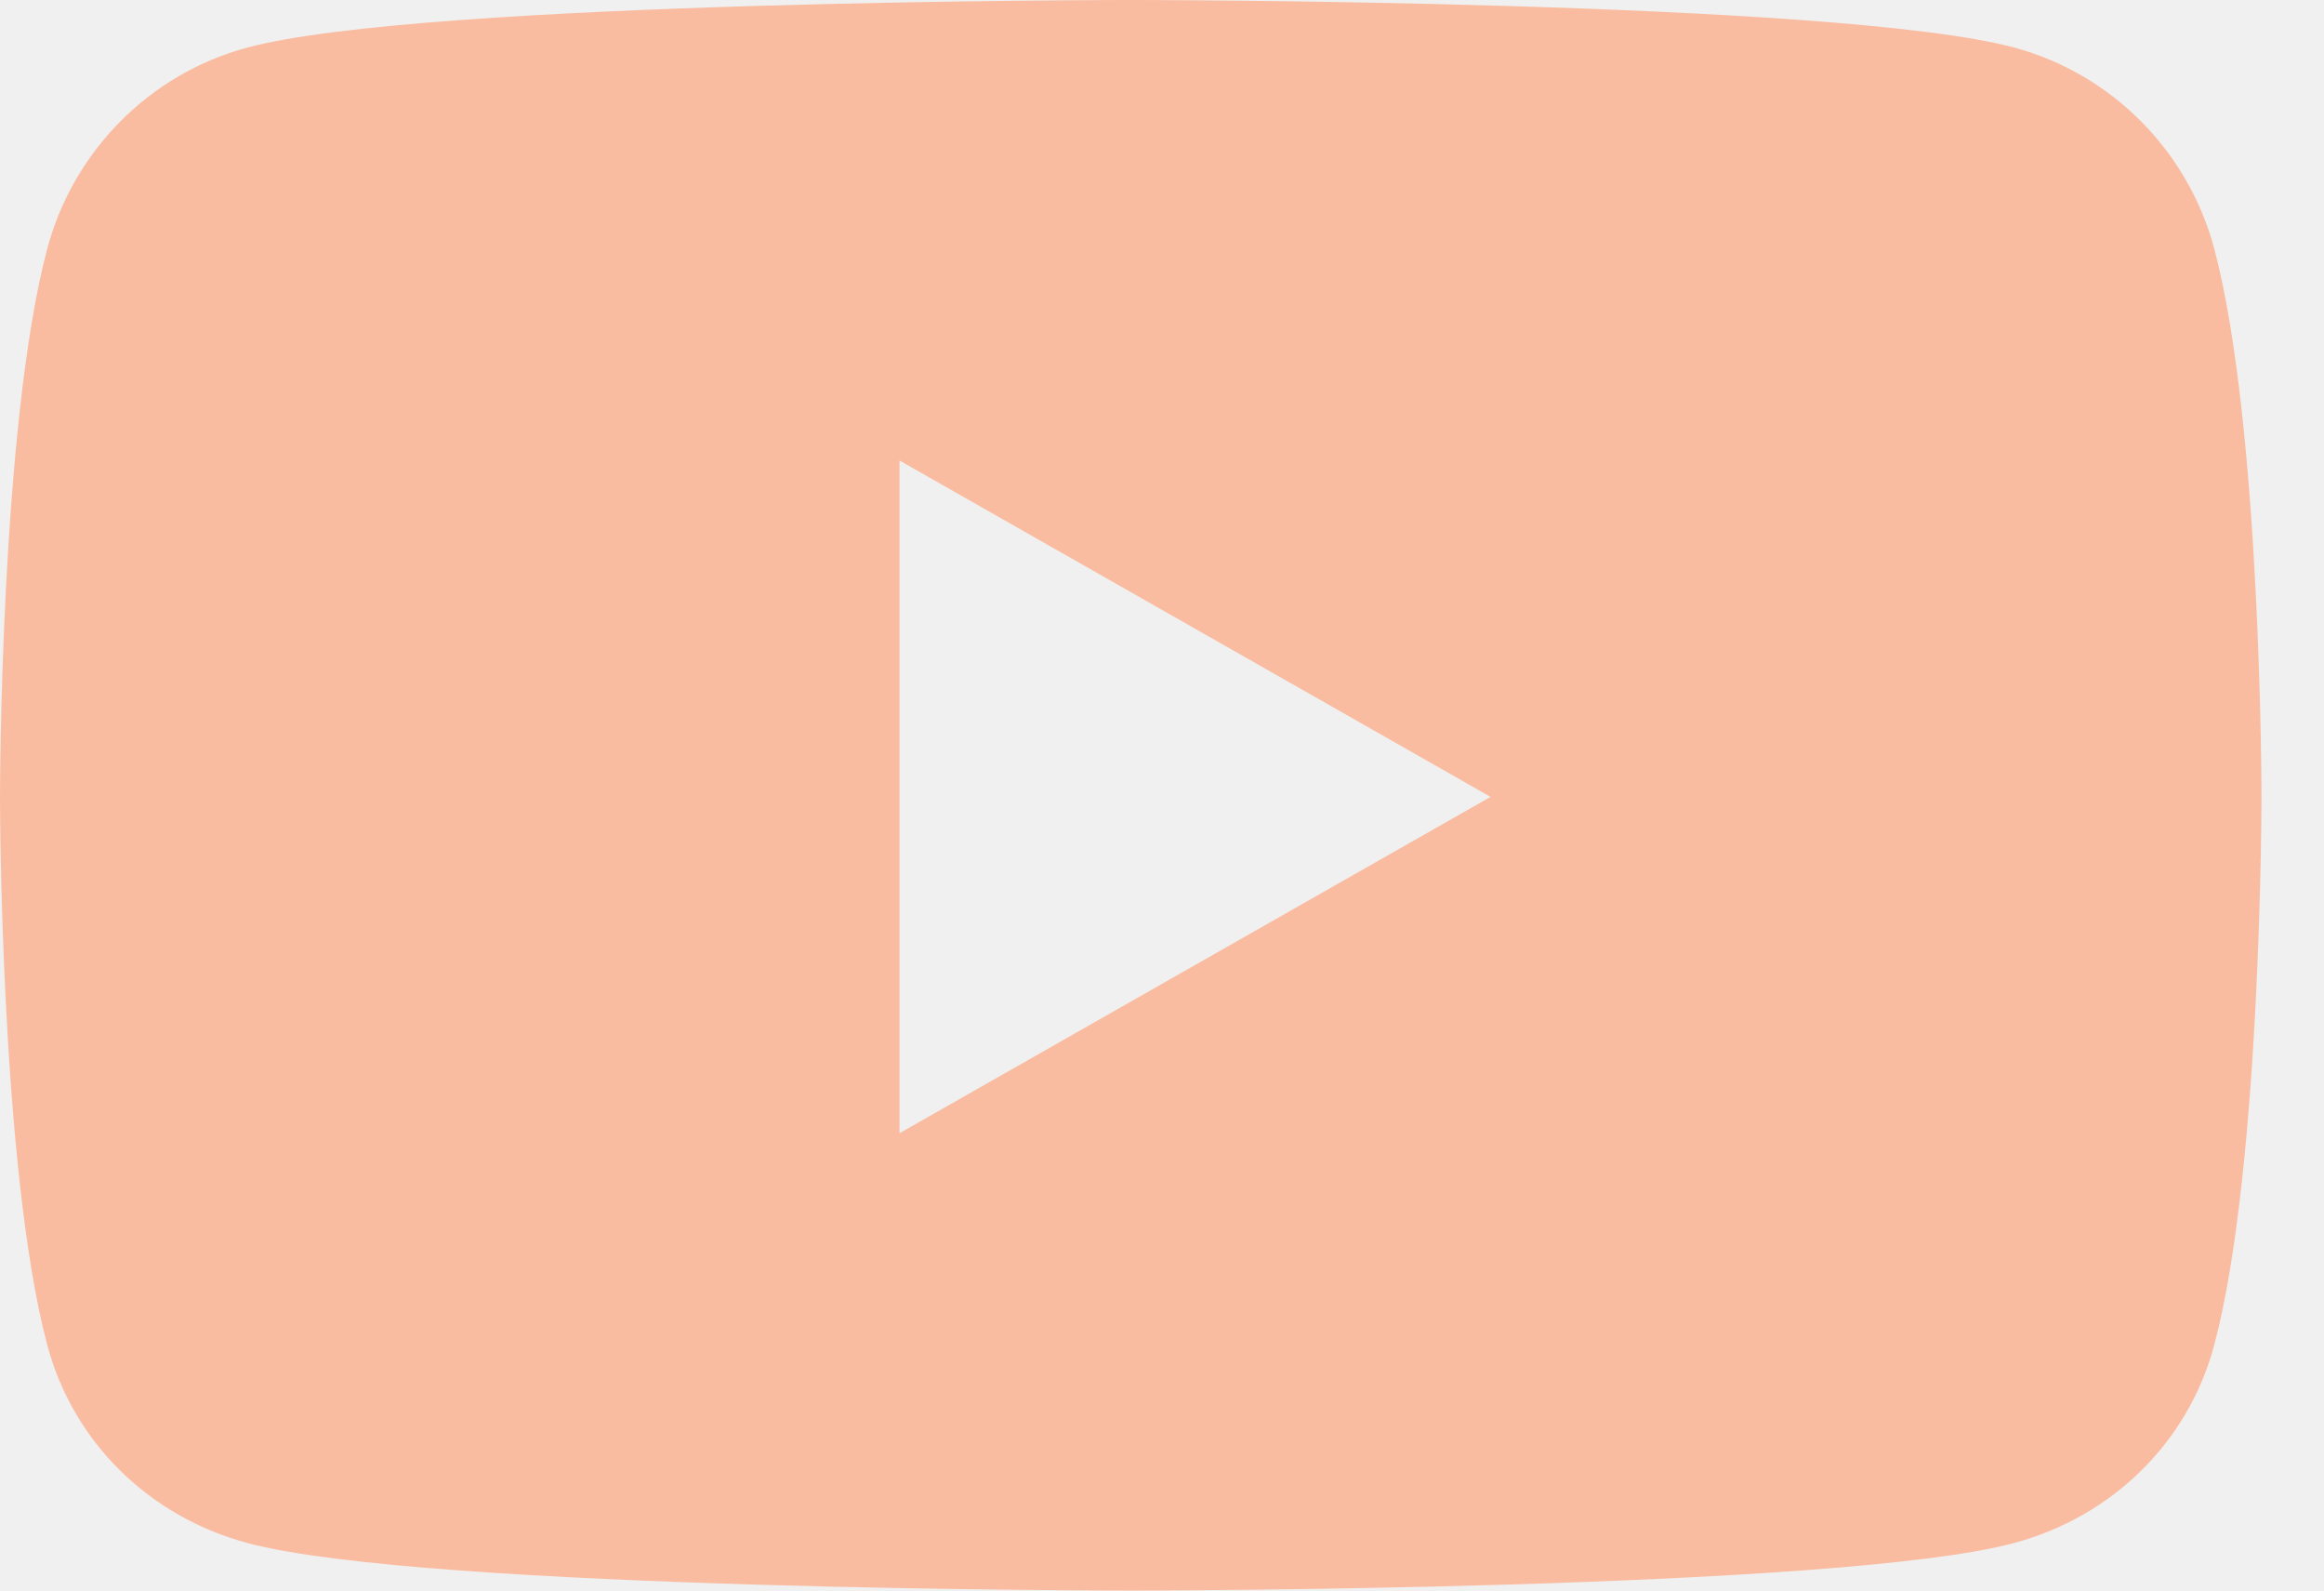
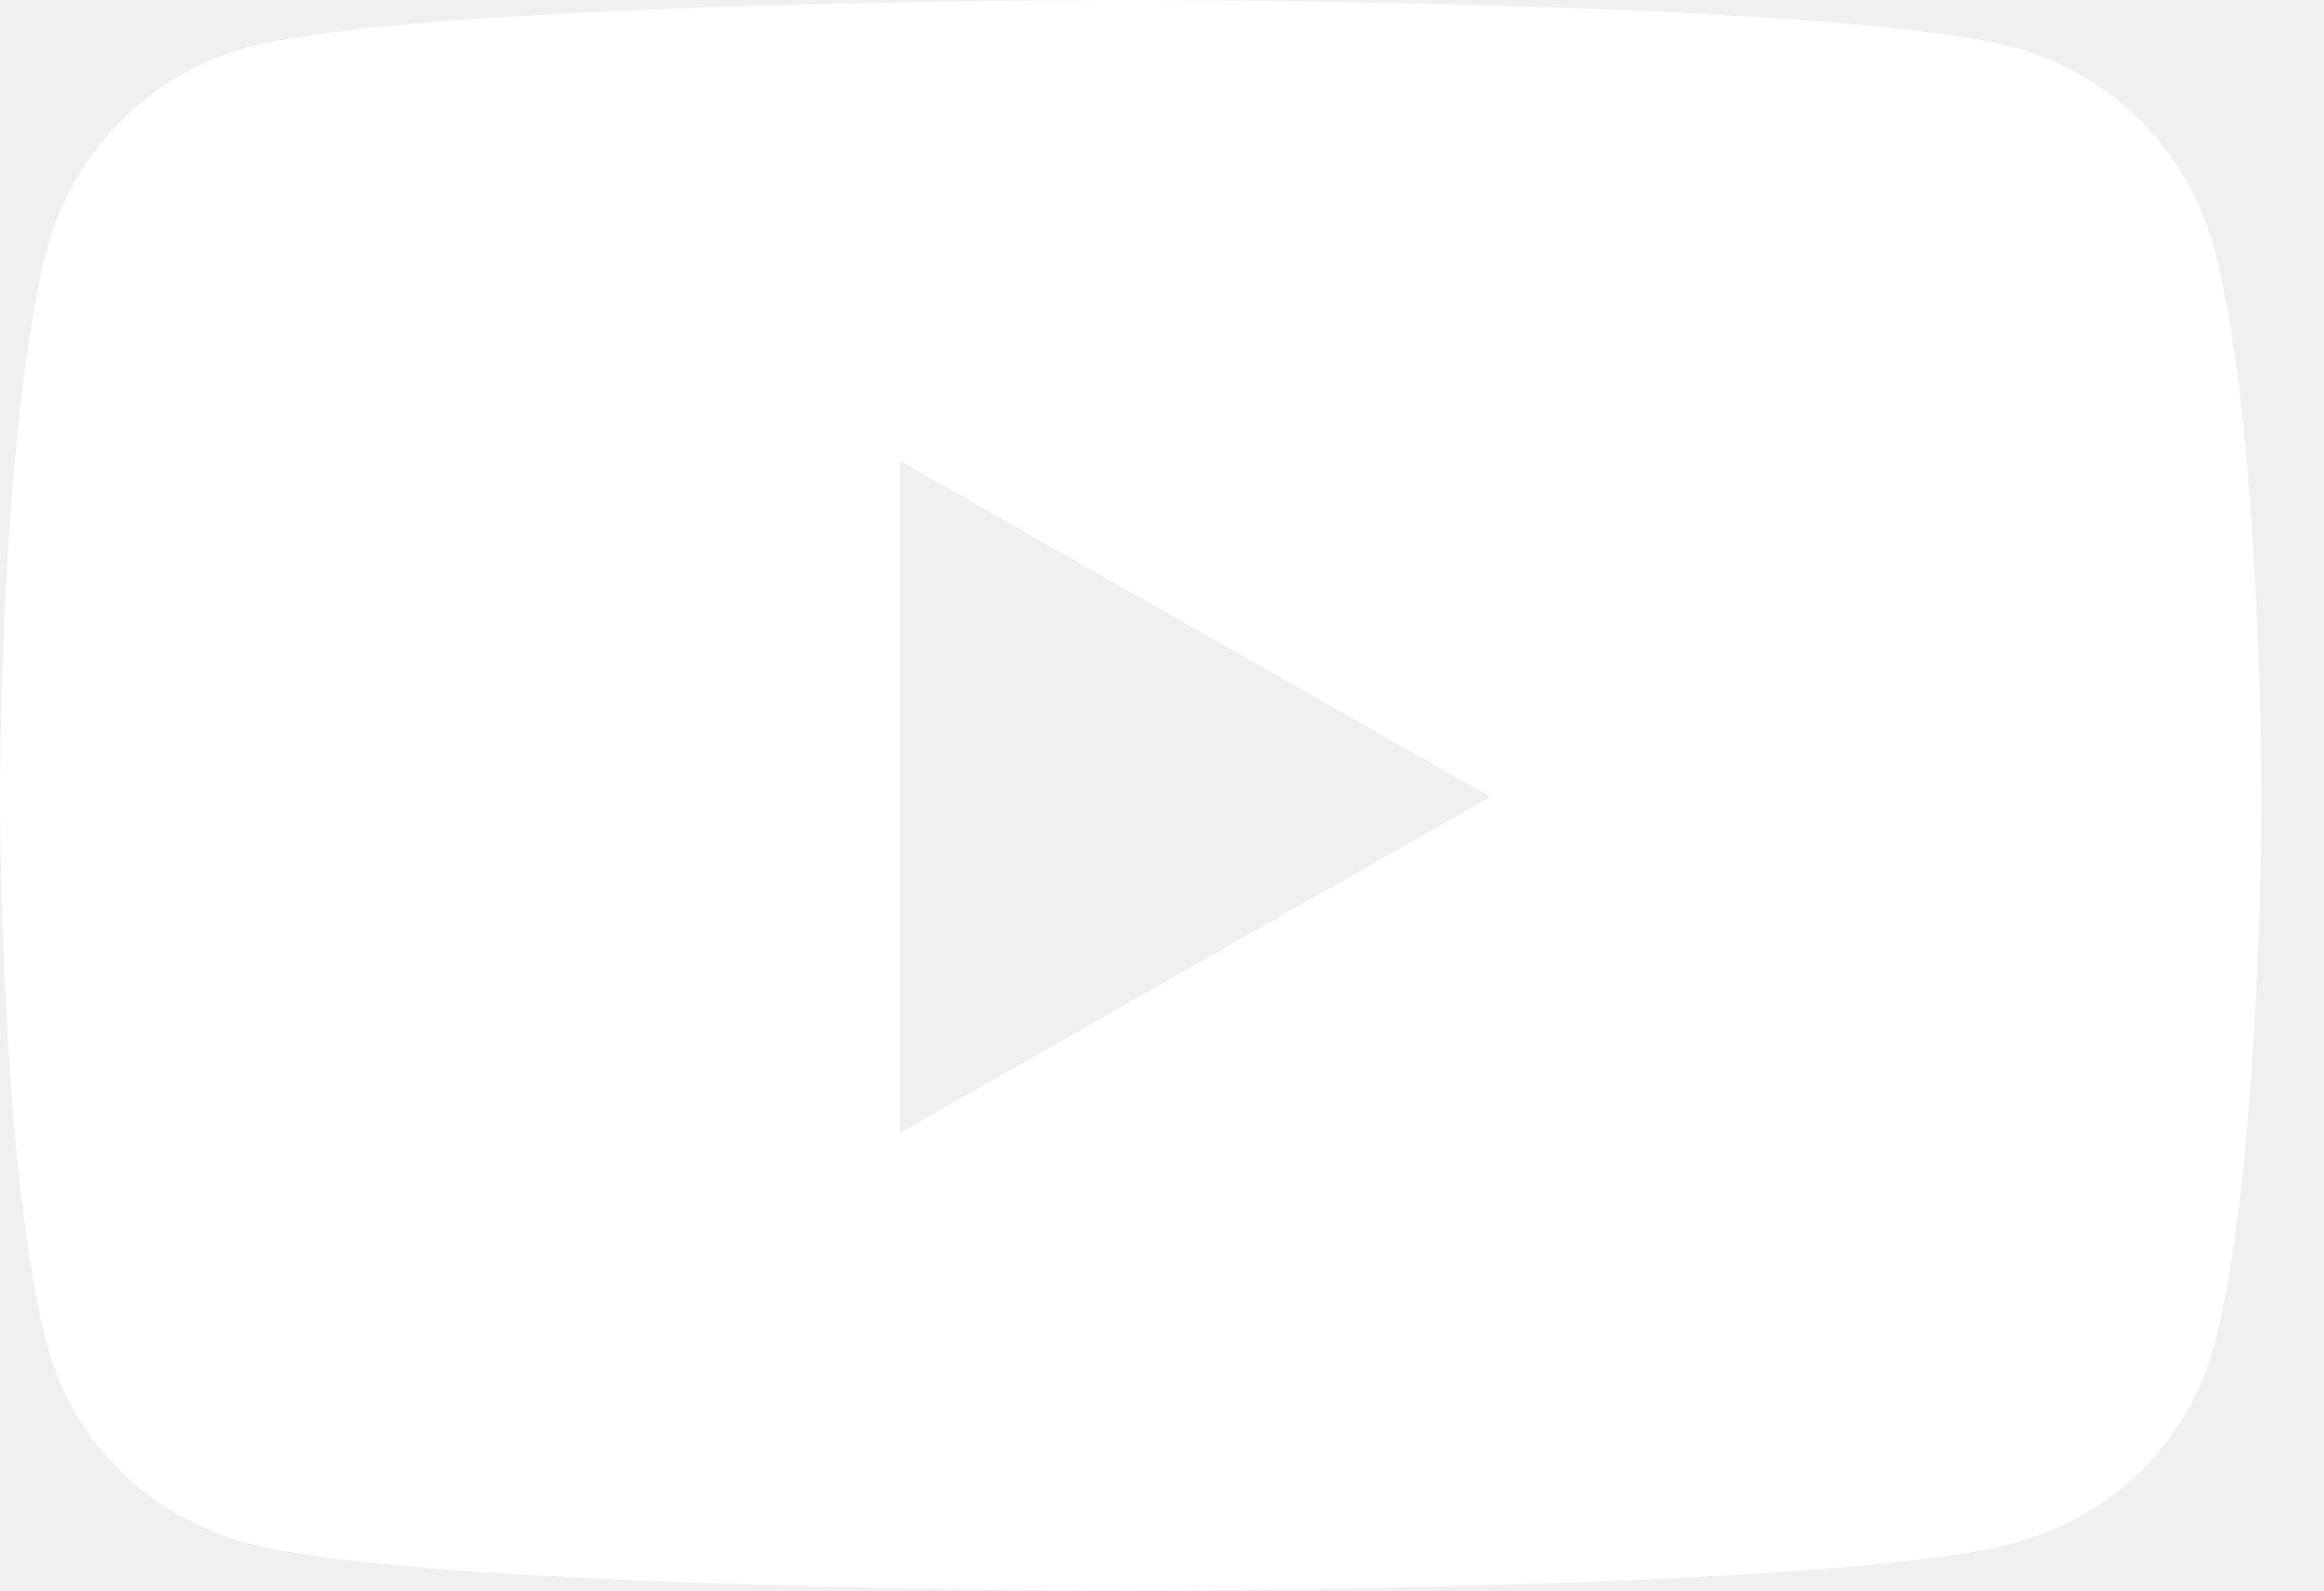
<svg xmlns="http://www.w3.org/2000/svg" width="19" height="13" viewBox="0 0 19 13" fill="none">
-   <path d="M18.103 2.034C17.89 1.233 17.263 0.603 16.468 0.389C15.026 0 9.244 0 9.244 0C9.244 0 3.463 0 2.021 0.389C1.225 0.603 0.599 1.233 0.386 2.034C0 3.485 0 6.513 0 6.513C0 6.513 0 9.541 0.386 10.992C0.599 11.793 1.225 12.397 2.021 12.611C3.463 13 9.244 13 9.244 13C9.244 13 15.026 13 16.468 12.611C17.263 12.397 17.89 11.793 18.103 10.992C18.489 9.541 18.489 6.513 18.489 6.513C18.489 6.513 18.489 3.485 18.103 2.034ZM7.354 9.262V3.764L12.186 6.513L7.354 9.262Z" fill="#FABCA1" />
+   <path d="M18.103 2.034C17.89 1.233 17.263 0.603 16.468 0.389C15.026 0 9.244 0 9.244 0C9.244 0 3.463 0 2.021 0.389C1.225 0.603 0.599 1.233 0.386 2.034C0 3.485 0 6.513 0 6.513C0 6.513 0 9.541 0.386 10.992C0.599 11.793 1.225 12.397 2.021 12.611C3.463 13 9.244 13 9.244 13C9.244 13 15.026 13 16.468 12.611C17.263 12.397 17.89 11.793 18.103 10.992C18.489 9.541 18.489 6.513 18.489 6.513C18.489 6.513 18.489 3.485 18.103 2.034ZM7.354 9.262V3.764L12.186 6.513L7.354 9.262Z" fill="#FFF" />
</svg>
